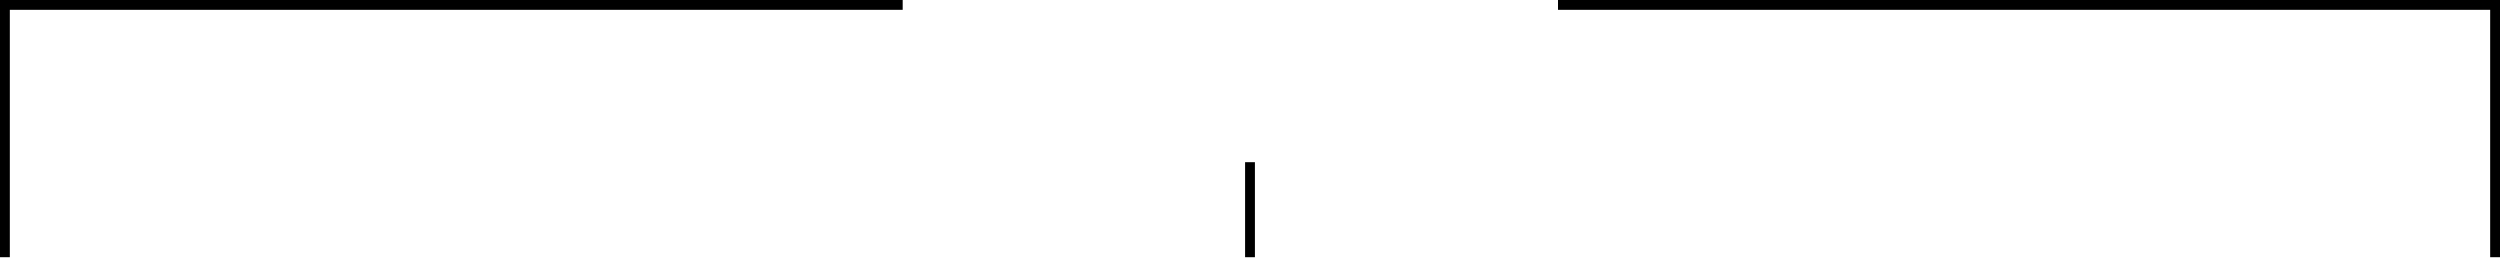
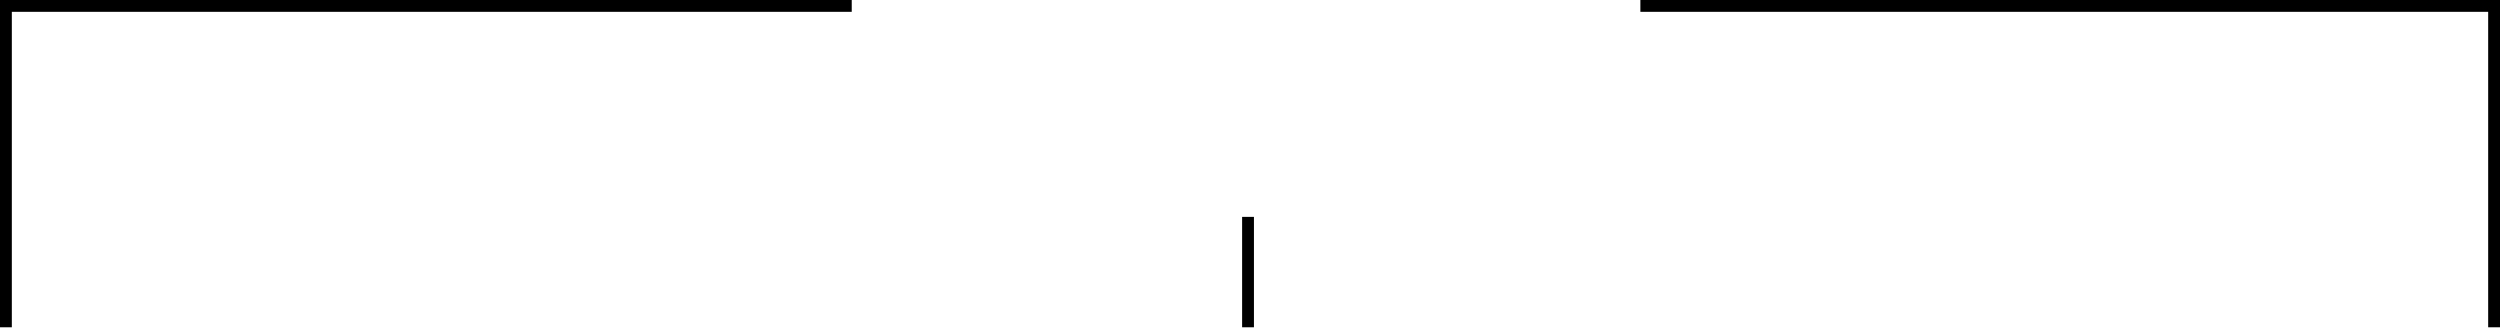
- <svg xmlns="http://www.w3.org/2000/svg" width="763" height="78.5" viewBox="0 0 763 78.5">
-   <g transform="translate(-338.5 -2161.5)">
-     <path d="M830,2123h286v77" transform="translate(-16 40)" fill="none" stroke="#000" stroke-width="3" />
-     <path d="M1104,2123H830v77" transform="translate(-490 40)" fill="none" stroke="#000" stroke-width="3" />
-     <path d="M720,2183v29" transform="translate(0 28)" fill="none" stroke="#000" stroke-width="3" />
+ <svg xmlns="http://www.w3.org/2000/svg" width="634" height="83" viewBox="0 0 634 83">
+   <g transform="translate(512 -2193)">
+     <rect width="3" height="83" transform="translate(-512 2193)" />
+     <rect width="216" height="3" transform="translate(-512 2193)" />
+     <rect width="3" height="83" transform="translate(119 2193)" />
+     <rect width="216" height="3" transform="translate(-96 2193)" />
+     <rect width="3" height="28" transform="translate(-197 2248)" />
  </g>
</svg>
